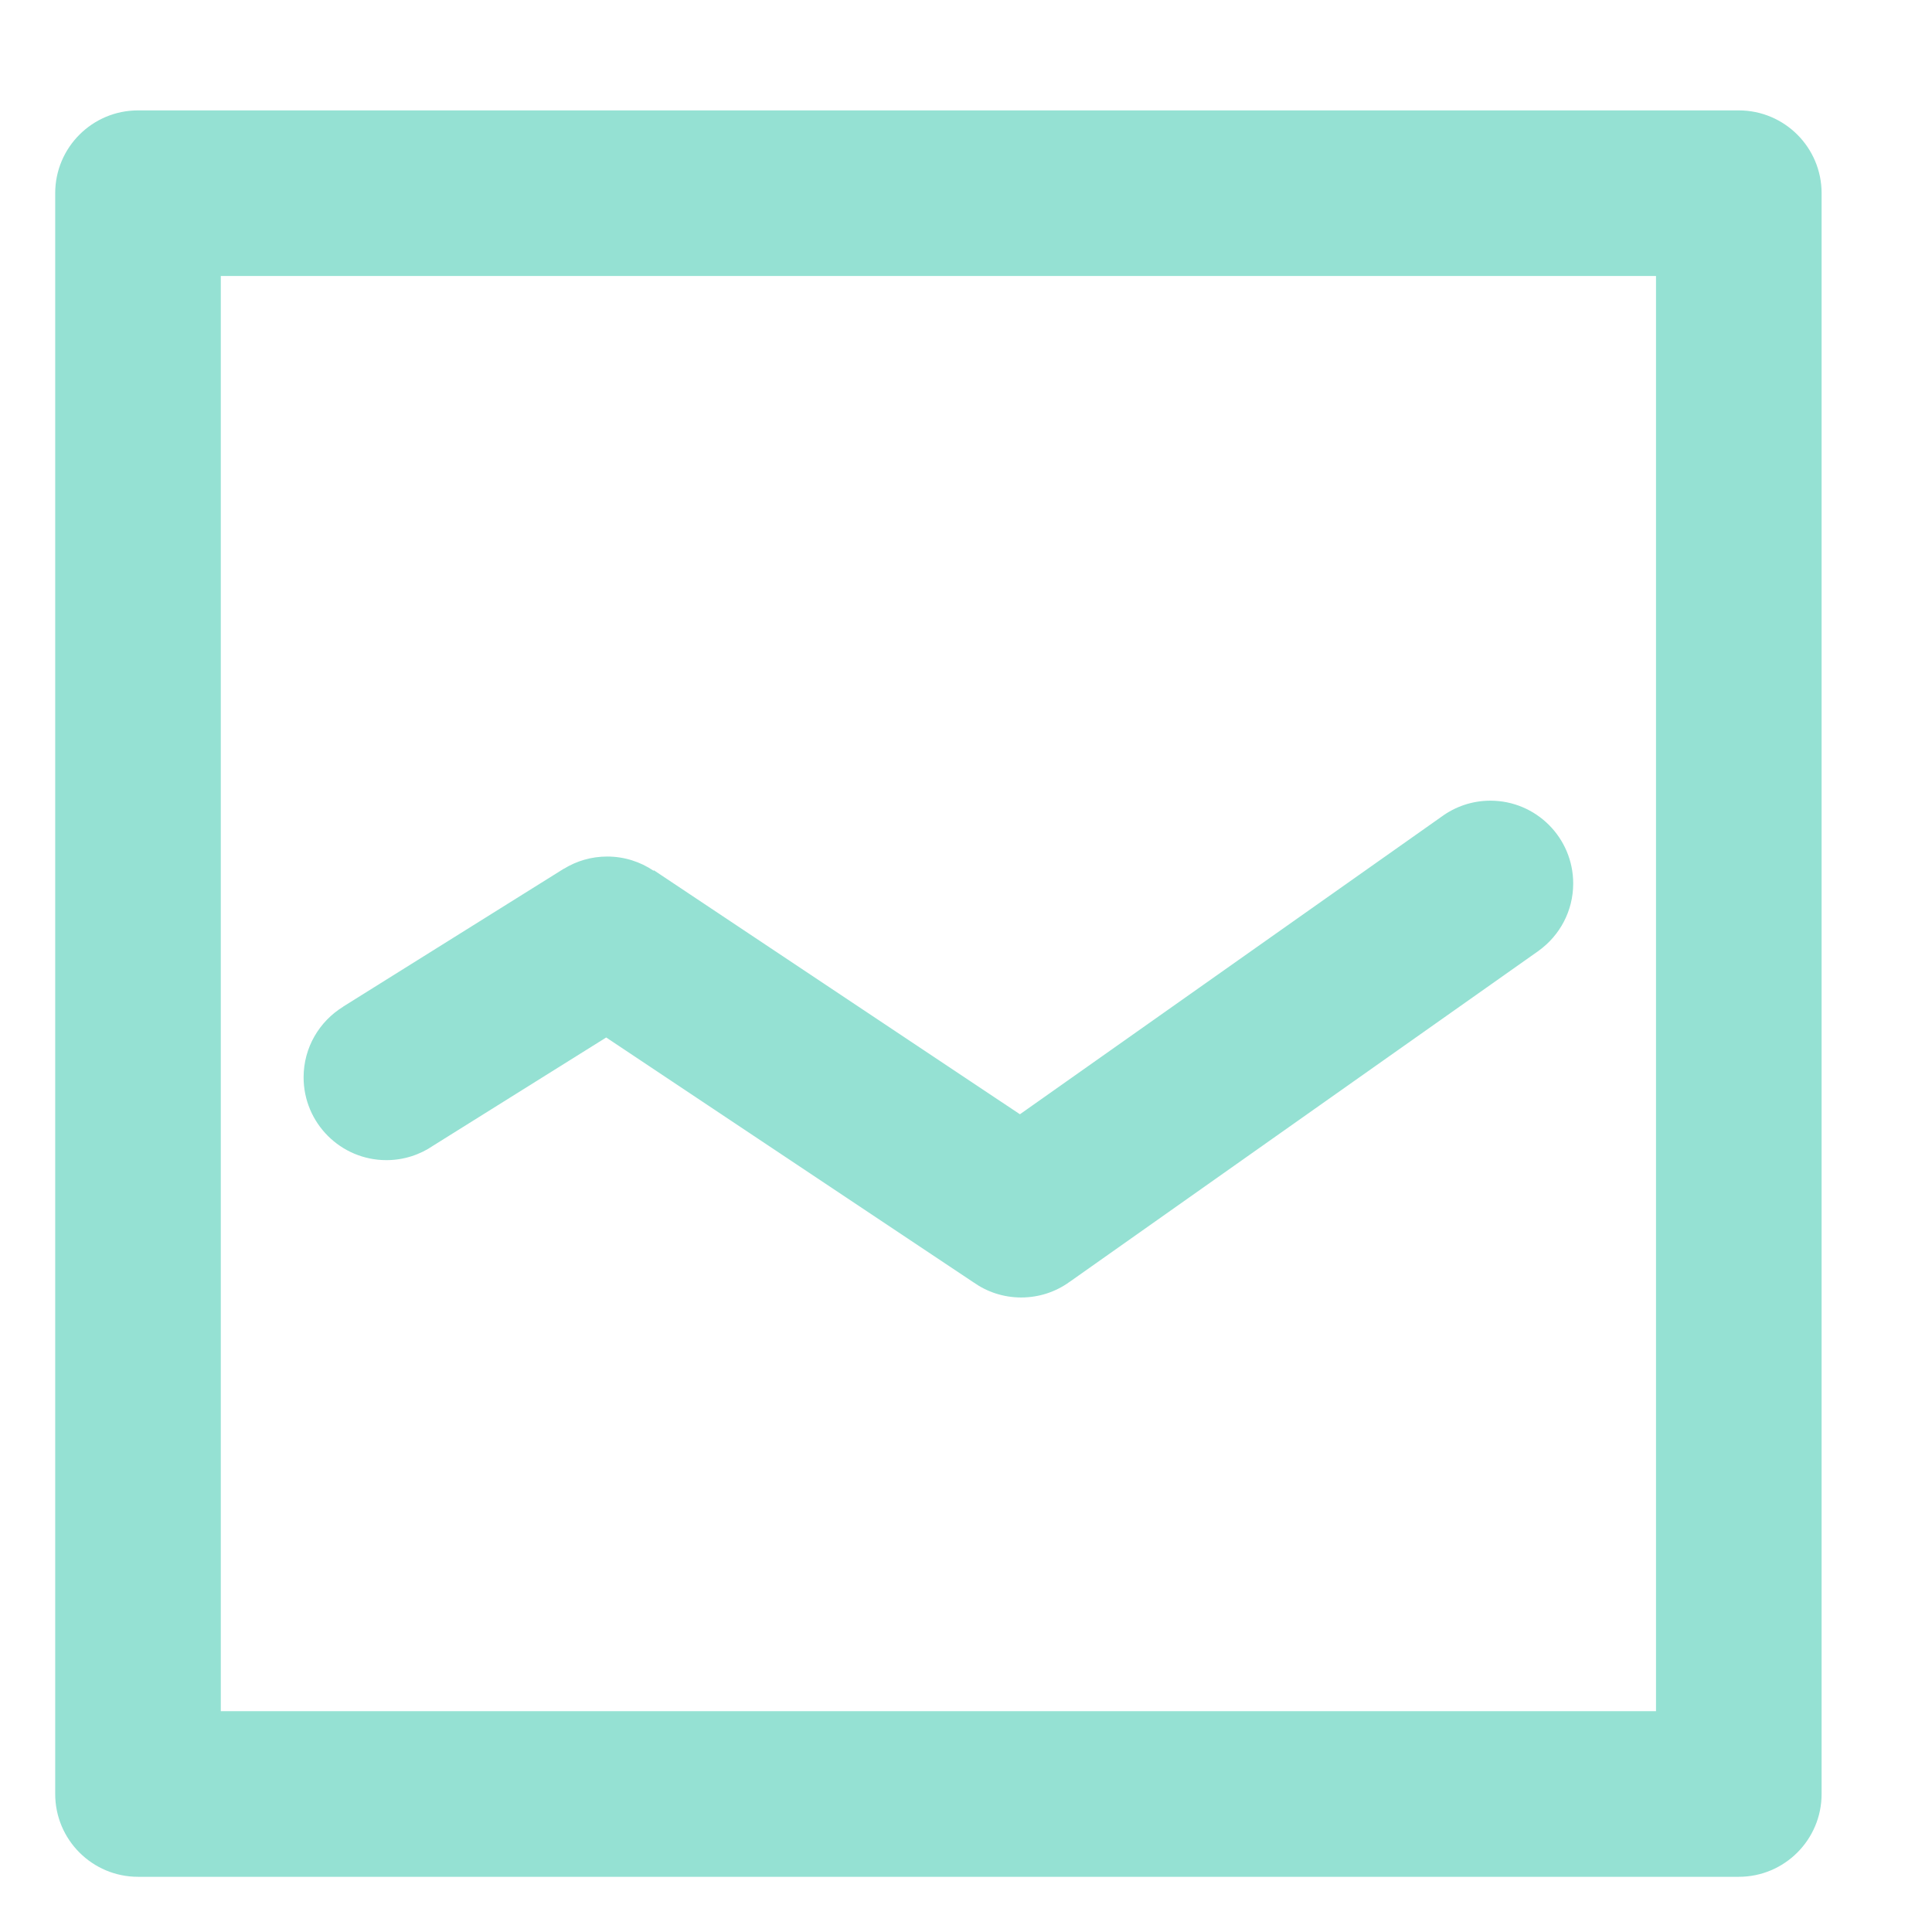
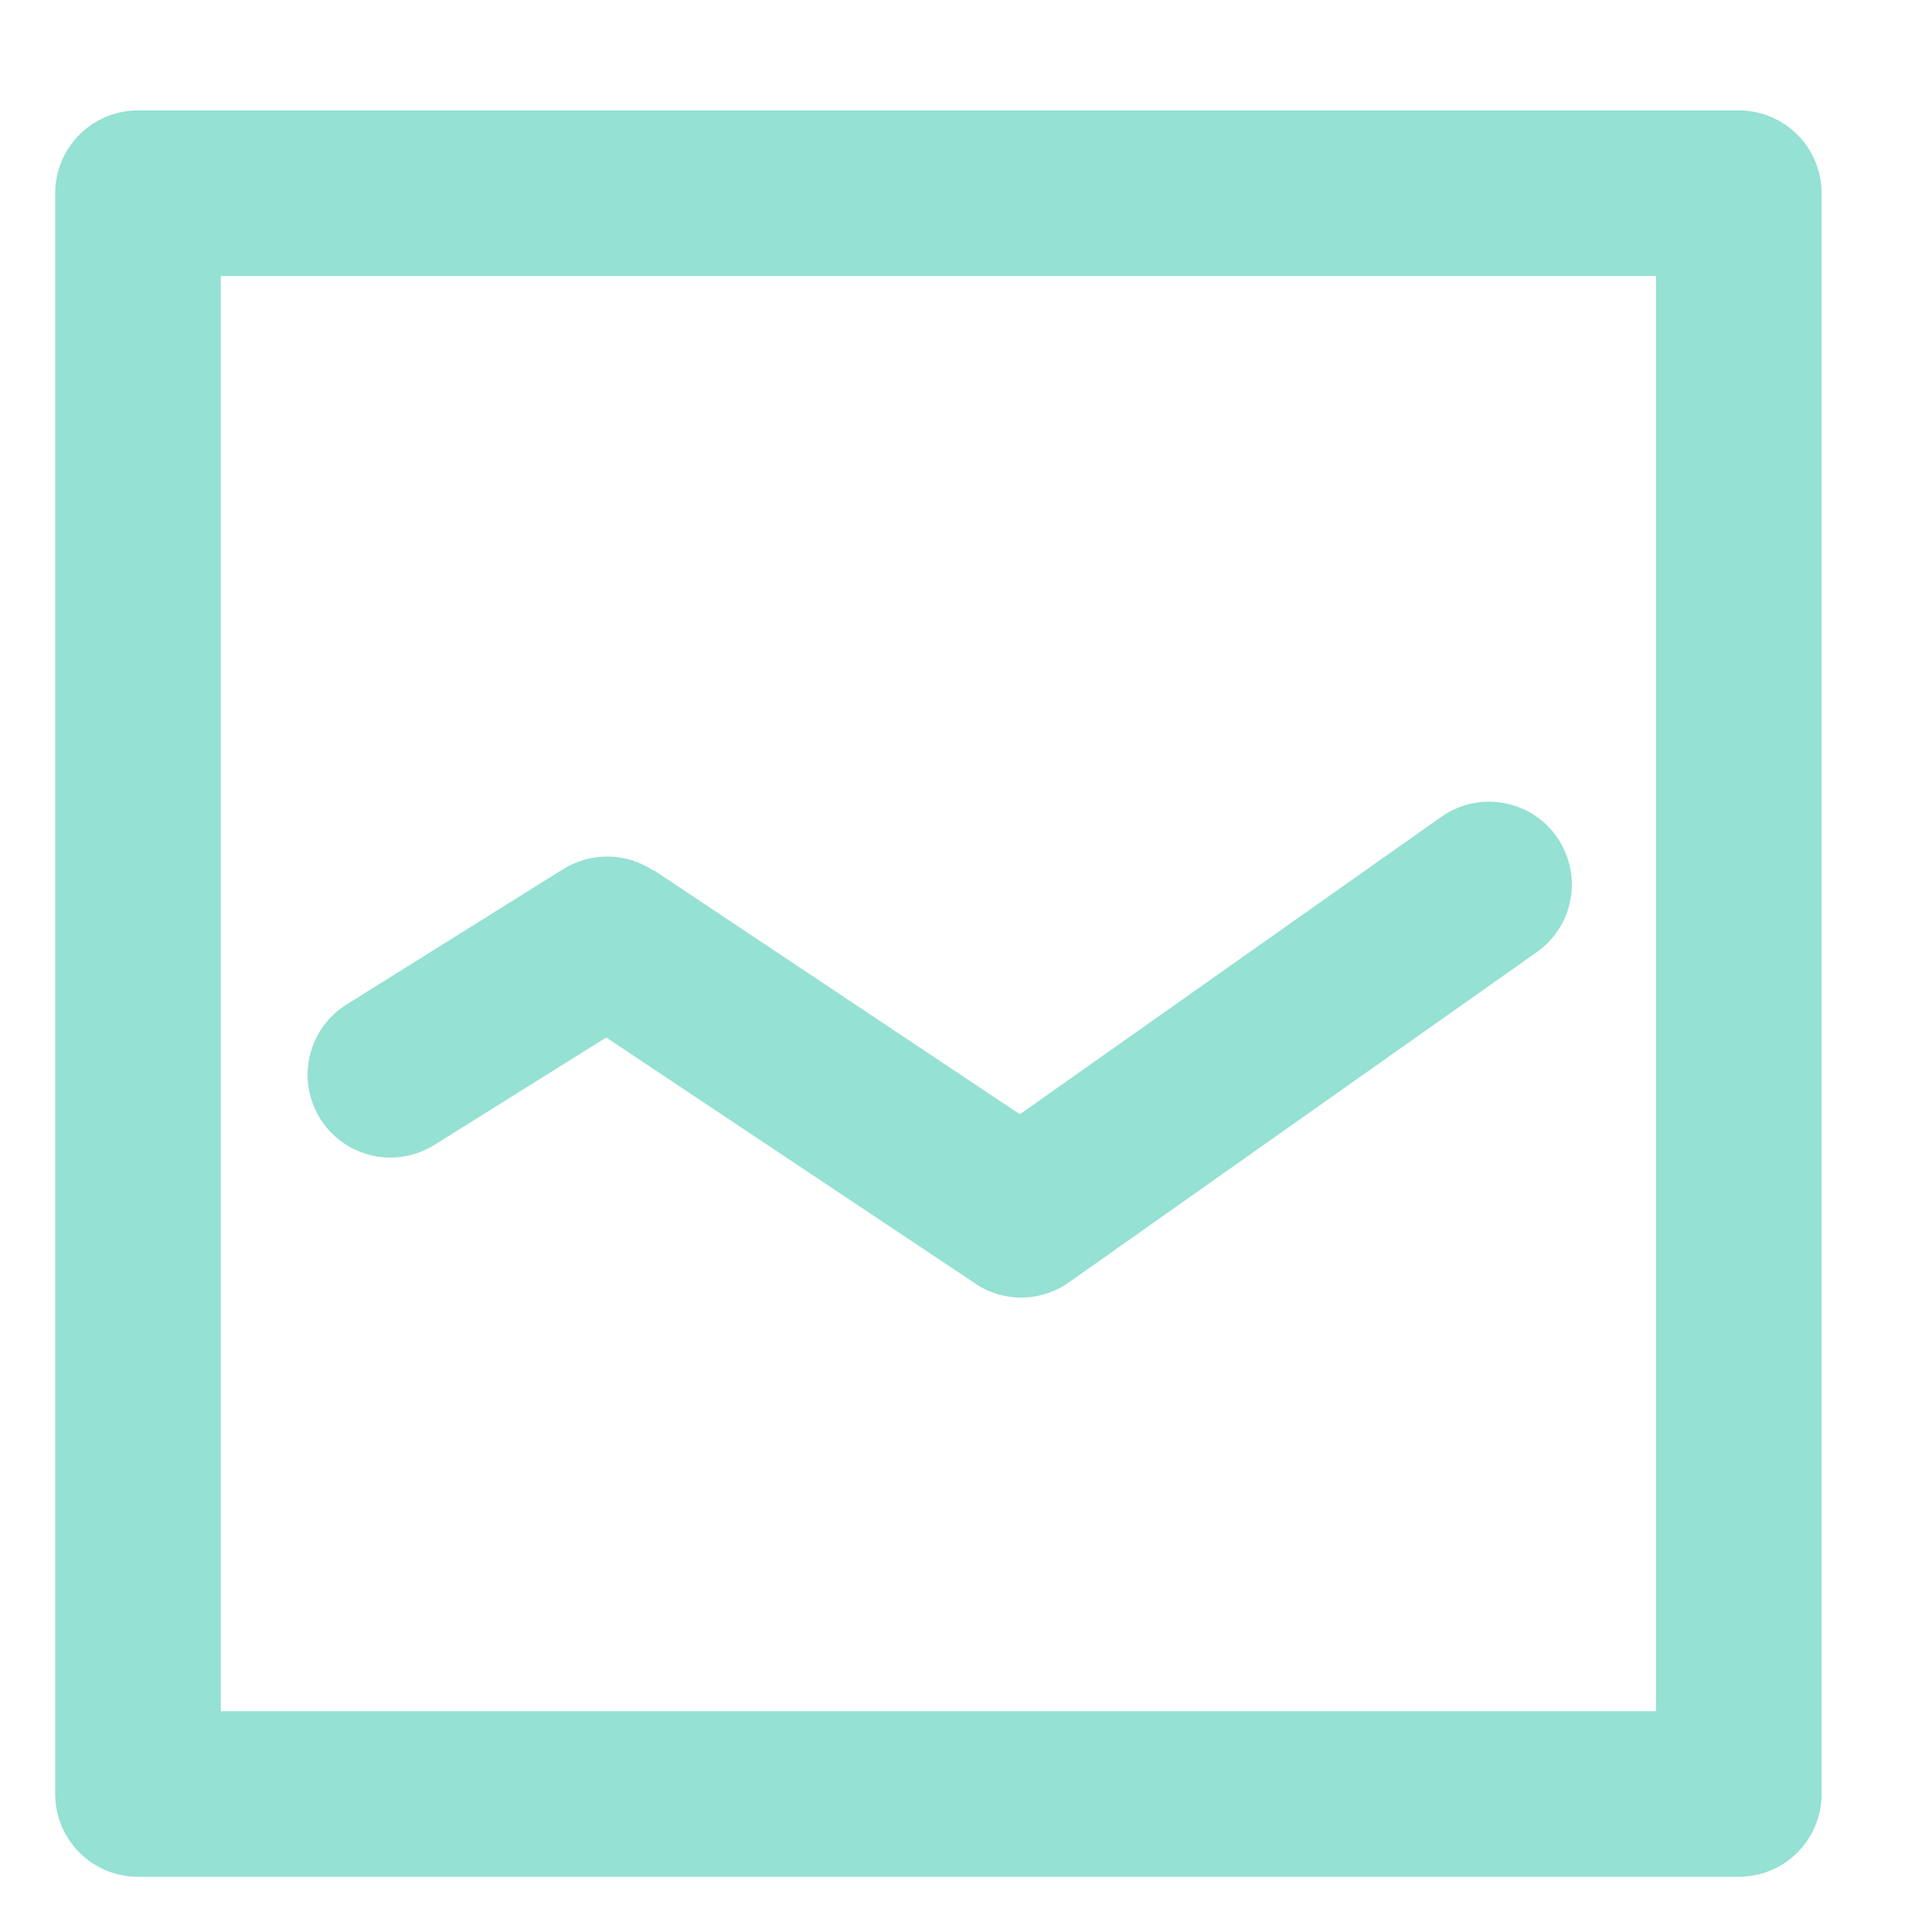
<svg xmlns="http://www.w3.org/2000/svg" version="1.1" width="35" height="35">
-   <defs />
-   <g>
-     <path fill="rgb(149,225,211)" stroke="none" paint-order="stroke fill markers" fill-rule="evenodd" d=" M 31.5 34 C 31.5 34 2.5 34 2.5 34 C 1.672 34 1 33.328 1 32.5 C 1 32.5 1 3.499 1 3.499 C 1 2.672 1.672 2 2.5 2 C 2.5 2 31.5 2 31.5 2 C 32.328 2 33 2.672 33 3.499 C 33 3.499 33 32.5 33 32.5 C 33 33.328 32.328 34 31.5 34 Z M 30 5 C 30 5 4 5 4 5 C 4 5 4 31 4 31 C 4 31 30 31 30 31 C 30 31 30 5 30 5 Z M 6.215 18.239 C 6.215 18.239 6.215 18.237 6.215 18.237 C 6.215 18.237 10.215 15.737 10.215 15.737 C 10.215 15.737 10.215 15.739 10.215 15.739 C 10.444 15.598 10.712 15.517 11 15.517 C 11.311 15.517 11.6 15.612 11.84 15.774 C 11.84 15.774 11.846 15.766 11.846 15.766 C 11.846 15.766 18.477 20.186 18.477 20.186 C 18.477 20.186 26.115 14.795 26.115 14.795 C 26.363 14.613 26.669 14.505 27 14.505 C 27.828 14.505 28.5 15.177 28.5 16.005 C 28.5 16.505 28.255 16.948 27.878 17.221 C 27.878 17.221 27.879 17.221 27.879 17.221 C 27.879 17.221 19.379 23.221 19.379 23.221 C 19.379 23.221 19.378 23.221 19.378 23.221 C 19.132 23.4 18.828 23.505 18.5 23.505 C 18.179 23.505 17.882 23.404 17.639 23.233 C 17.639 23.233 10.982 18.795 10.982 18.795 C 10.982 18.795 7.847 20.755 7.847 20.755 C 7.606 20.92 7.314 21.017 7 21.017 C 6.172 21.017 5.5 20.345 5.5 19.517 C 5.5 18.976 5.786 18.503 6.215 18.239 Z" />
-   </g>
+   <path fill="#95E1D3" stroke="none" paint-order="stroke fill markers" fill-rule="evenodd" d="M31.5 34h-29A1.5 1.5 0 0 1 1 32.5v-29A1.5 1.5 0 0 1 2.5 2h29A1.5 1.5 0 0 1 33 3.5v29a1.5 1.5 0 0 1-1.5 1.5zM30 5H4v26h26V5zM6.215 18.239v-.002l4-2.5v.002a1.49 1.49 0 0 1 .785-.222c.311 0 .6.095.84.257l.006-.008 6.63 4.42 7.639-5.391a1.5 1.5 0 0 1 1.764 2.426l-8.5 6a1.493 1.493 0 0 1-1.74.012l-6.657-4.438-3.135 1.96a1.5 1.5 0 0 1-1.631-2.516z" />
</svg>
